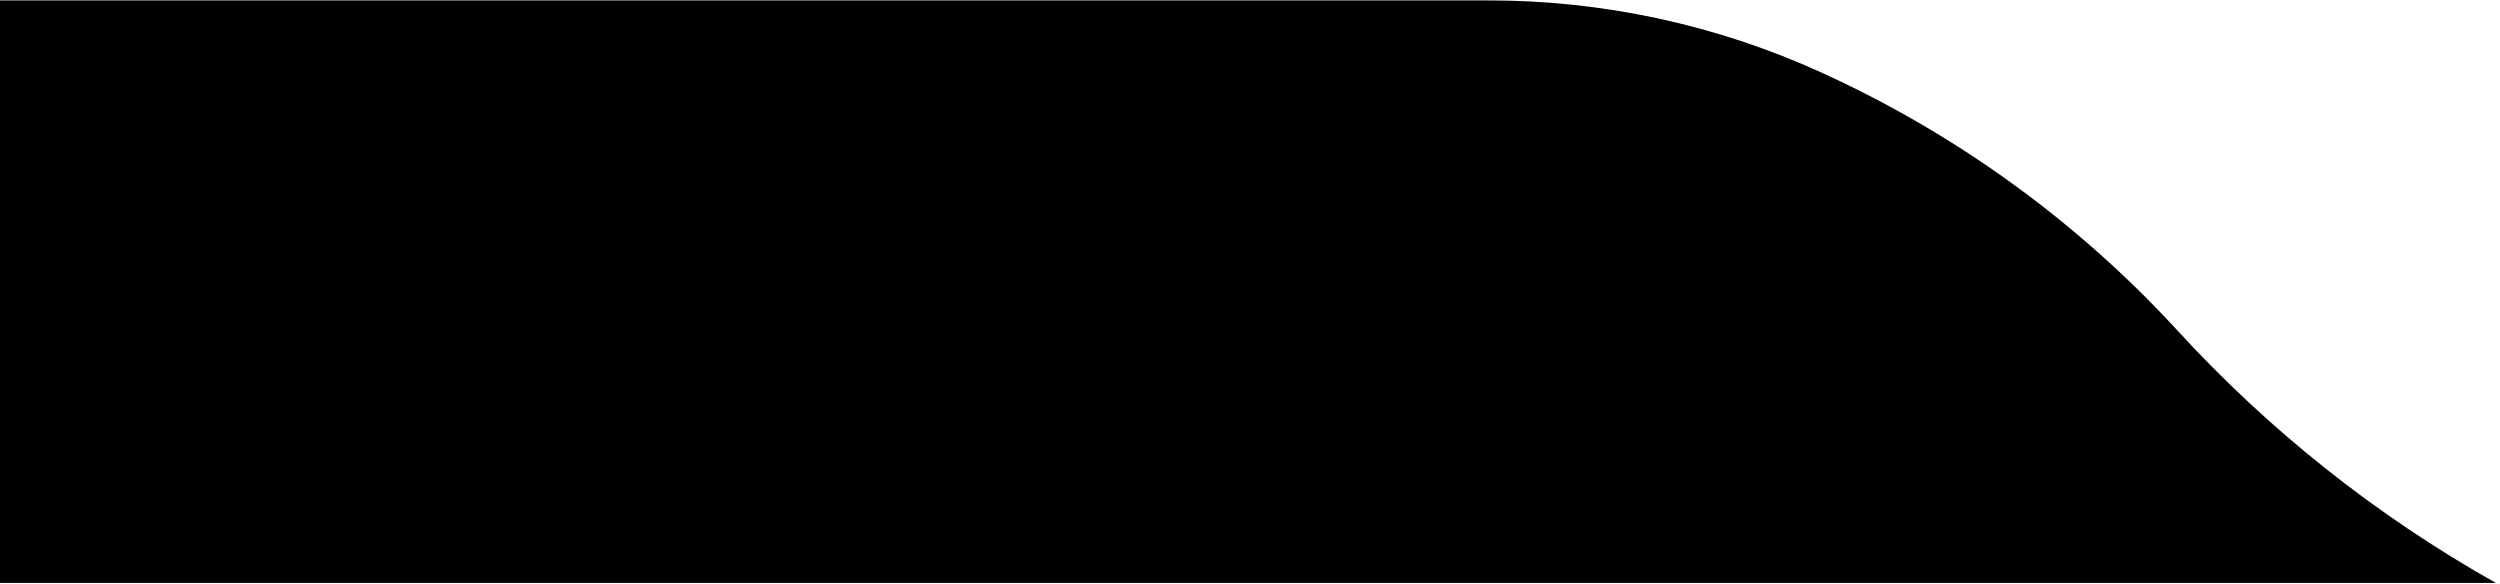
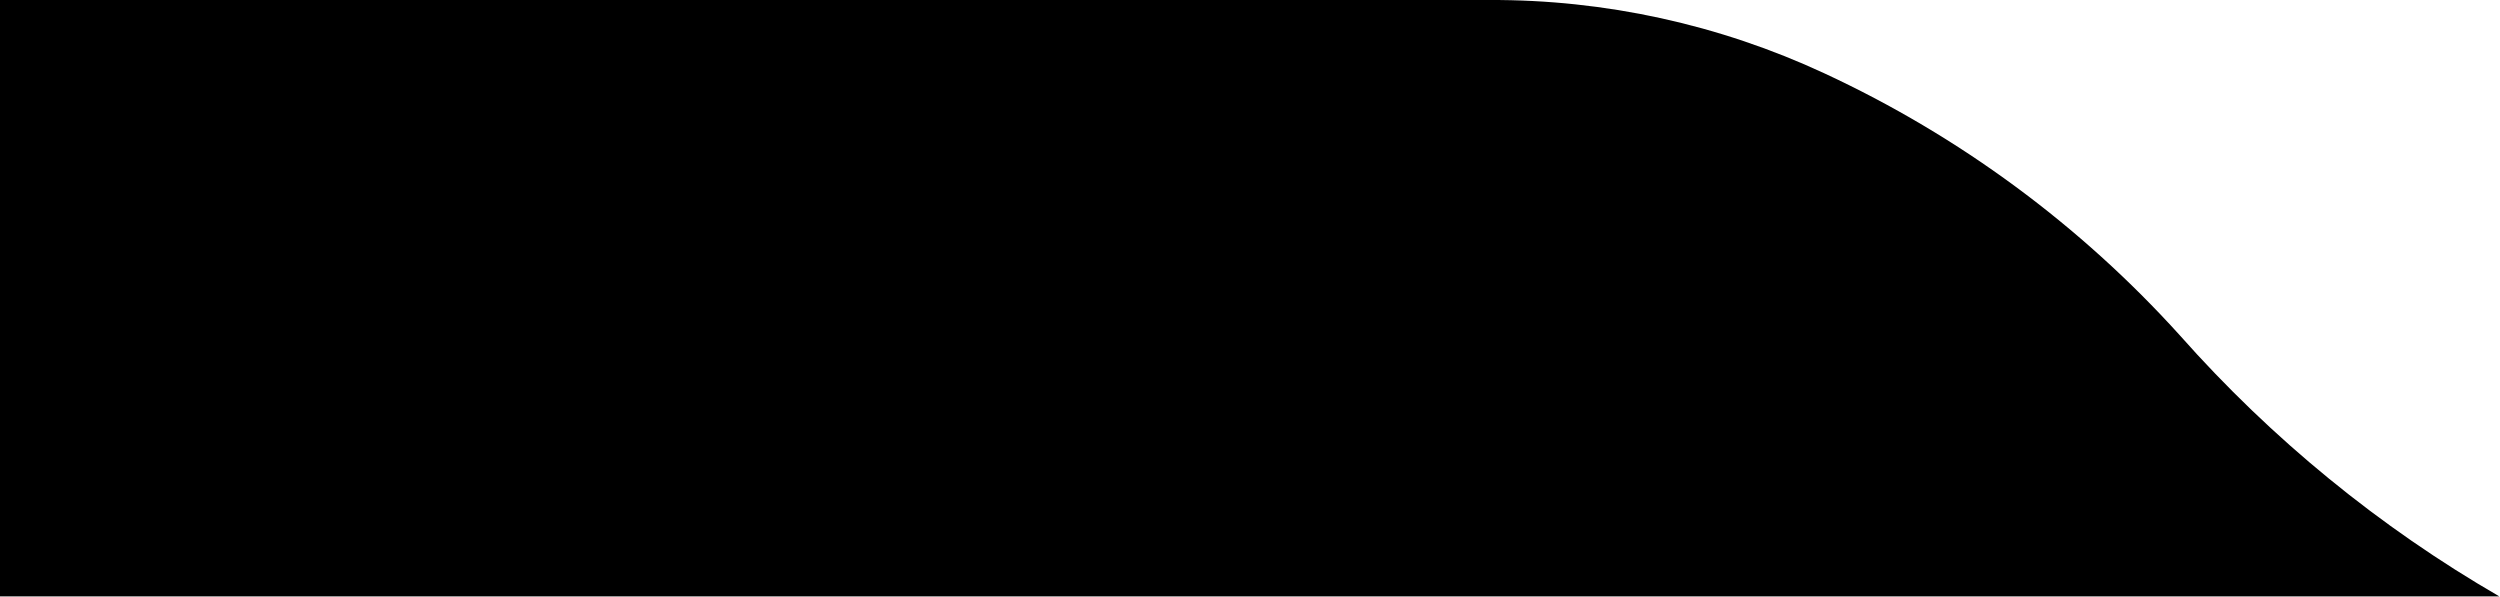
- <svg xmlns="http://www.w3.org/2000/svg" version="1.1" id="Layer_1" x="0px" y="0px" viewBox="0 0 600 140" style="enable-background:new 0 0 600 140;" xml:space="preserve">
-   <g id="Layer_4">
-     <path d="M522.2,78.9c-23.9-25.9-52.9-46.9-85.3-61.6C411.8,5.9,384.4,0,356.7,0.1H-1v139.8h600C570.2,123.7,544.3,103.1,522.2,78.9   z" />
-   </g>
+ <svg xmlns="http://www.w3.org/2000/svg" id="Layer_1" data-name="Layer 1" viewBox="0 0 300 71.565">
+   <path d="M261.586,40.246A132.929,132.929,0,0,0,218.909,8.793,94.41,94.41,0,0,0,178.712.001H0V71.565h299.916A154.764,154.764,0,0,1,261.586,40.246Z" />
</svg>
